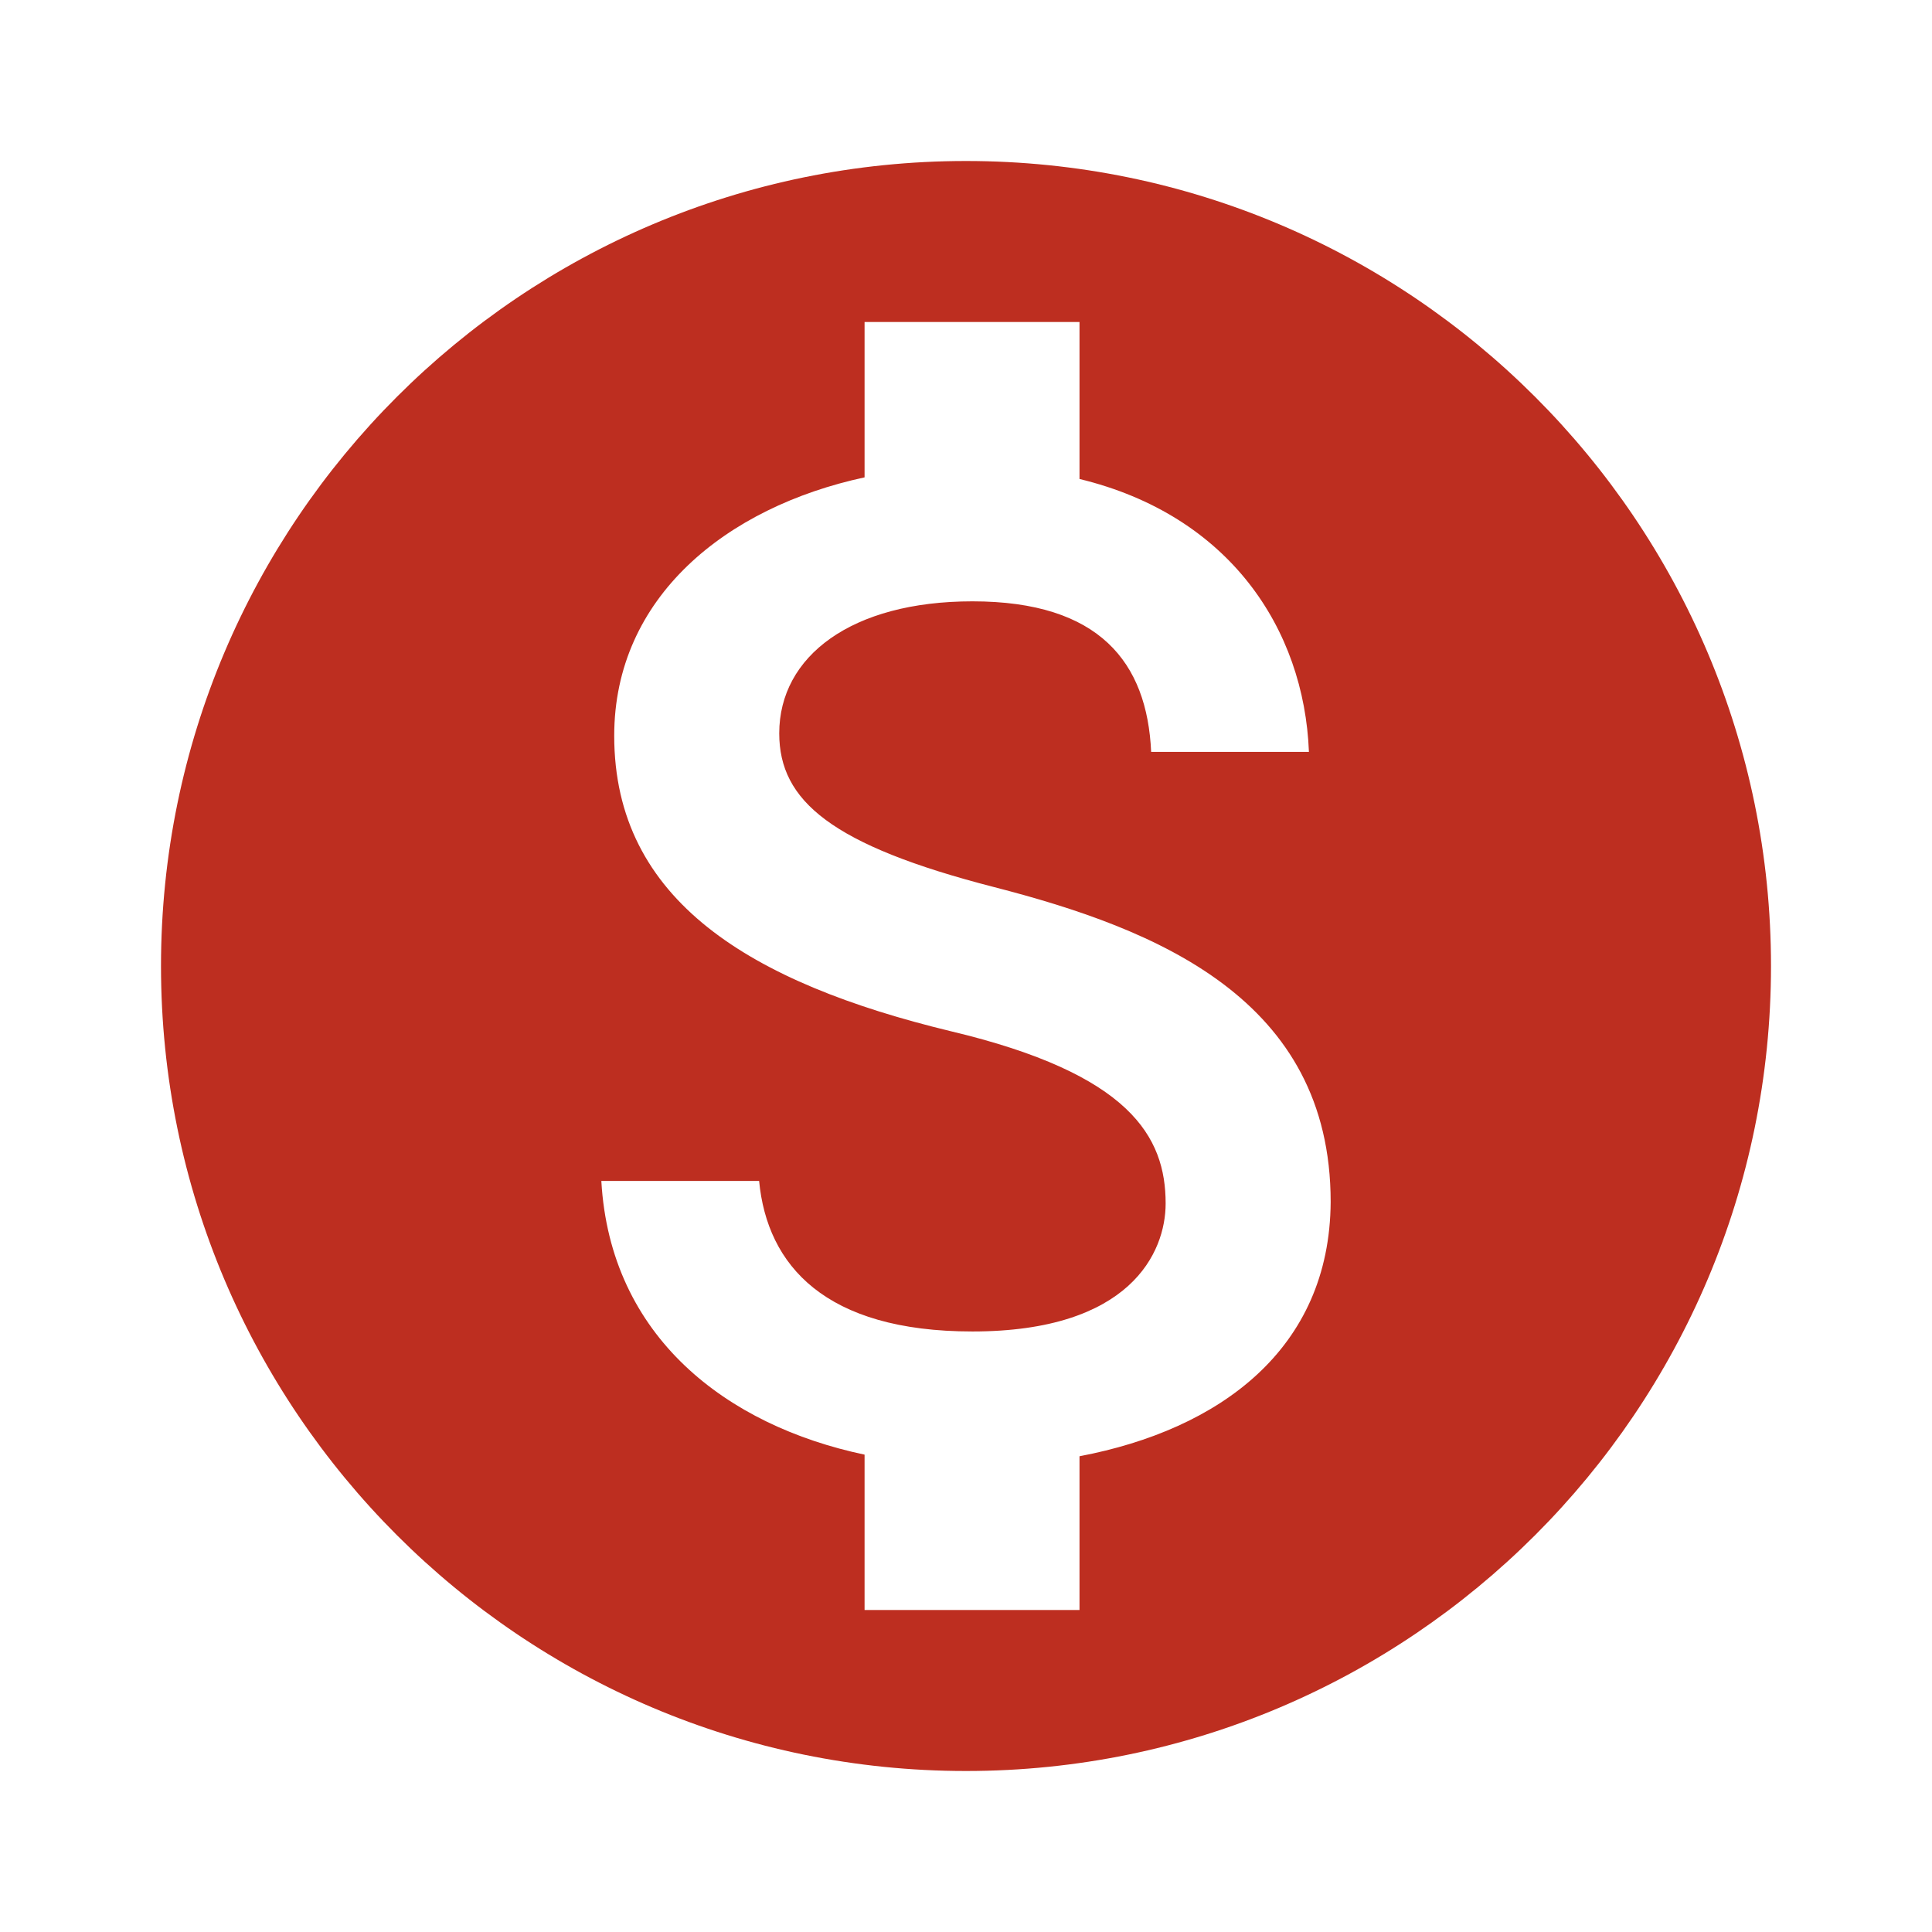
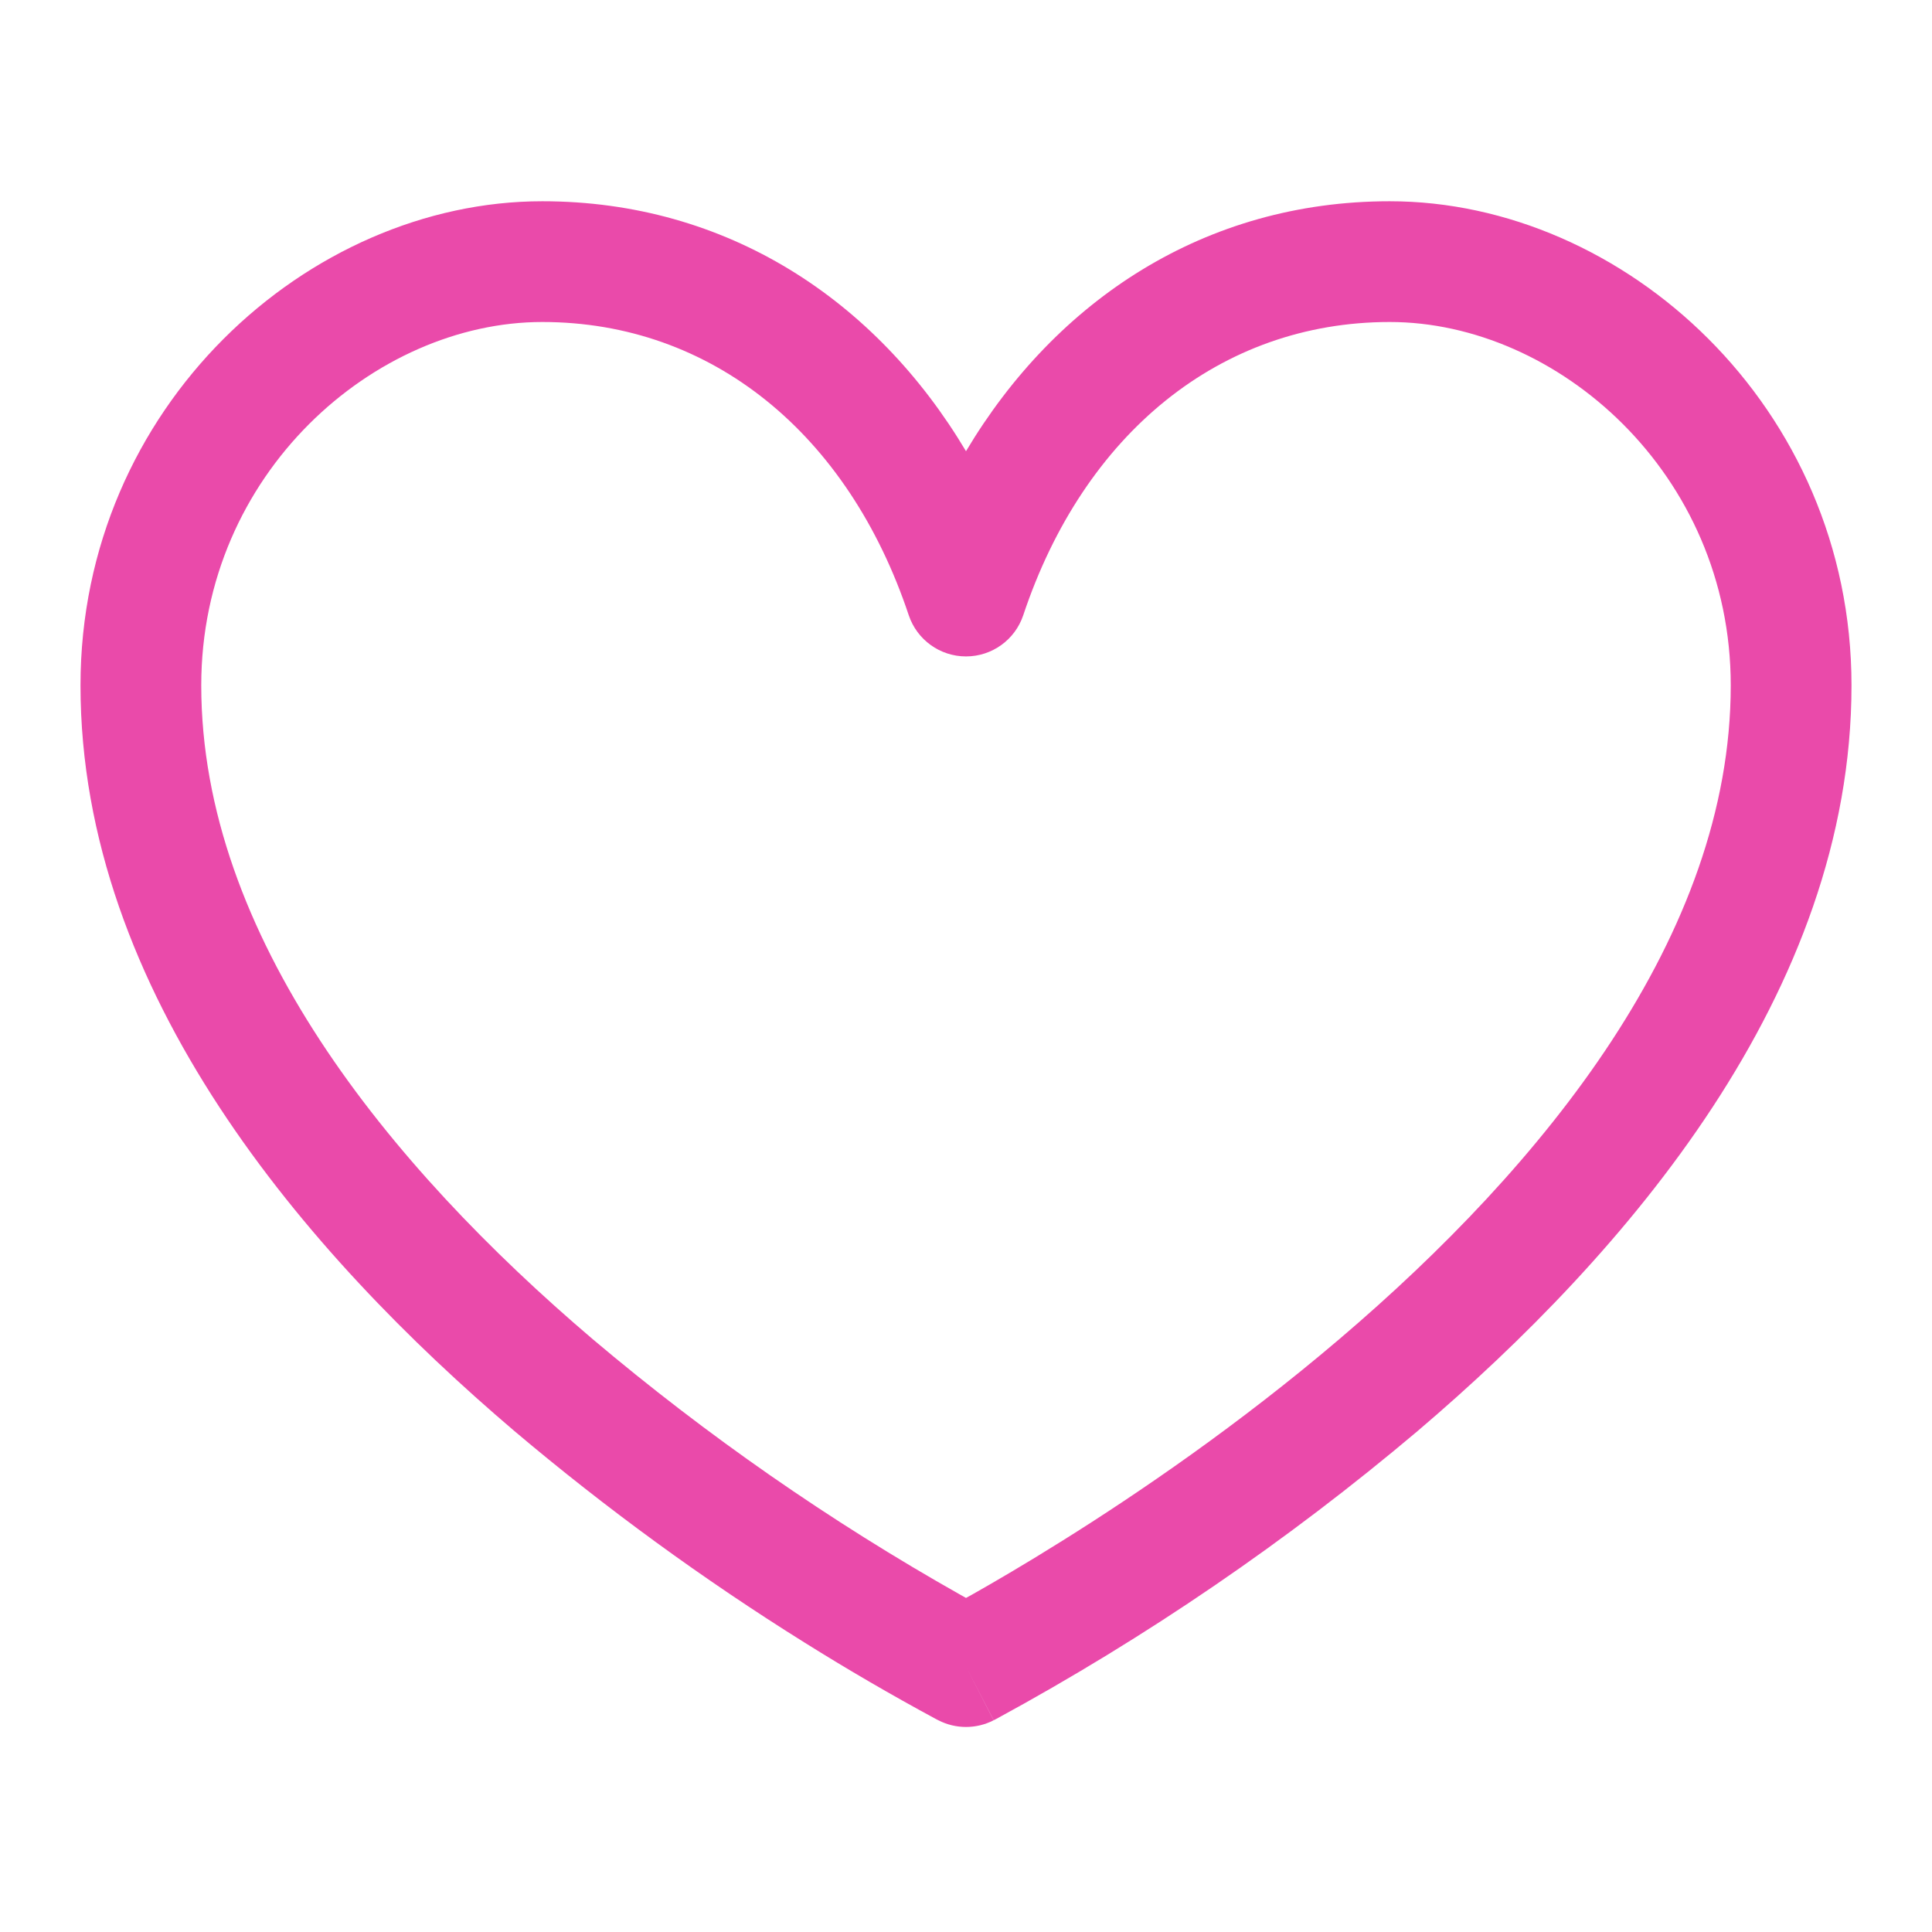
- <svg xmlns="http://www.w3.org/2000/svg" height="24" viewBox="0 0 24 24" width="24" fill="#bd2e20">
-   <path d="M0 0h24v24H0z" fill="none" />
-   <path d="M12 2C6.48 2 2 6.48 2 12s4.48 10 10 10 10-4.48 10-10S17.52 2 12 2zm1.41 16.09V20h-2.67v-1.93c-1.71-.36-3.16-1.46-3.27-3.4h1.96c.1 1.05.82 1.87 2.65 1.87 1.96 0 2.4-.98 2.4-1.59 0-.83-.44-1.61-2.67-2.14-2.48-.6-4.18-1.62-4.18-3.67 0-1.72 1.39-2.84 3.11-3.21V4h2.67v1.95c1.86.45 2.79 1.86 2.85 3.39H14.3c-.05-1.11-.64-1.87-2.22-1.87-1.5 0-2.4.68-2.4 1.64 0 .84.65 1.39 2.67 1.91s4.18 1.39 4.18 3.91c-.01 1.83-1.38 2.83-3.12 3.16z" />
+ <svg xmlns="http://www.w3.org/2000/svg" viewBox="0 0 24 24" width="24" height="24" fill="#ea4aaa">
+   <path fill-rule="evenodd" d="M6.736 4C4.657 4 2.5 5.88 2.5 8.514c0 3.107 2.324 5.96 4.861 8.12a29.66 29.66 0 004.566 3.175l.073.041.073-.04c.271-.153.661-.38 1.13-.674.94-.588 2.19-1.441 3.436-2.502 2.537-2.16 4.861-5.013 4.861-8.12C21.5 5.88 19.343 4 17.264 4c-2.106 0-3.801 1.389-4.553 3.643a.75.75 0 01-1.422 0C10.537 5.389 8.841 4 6.736 4zM12 20.703l.343.667a.75.75 0 01-.686 0l.343-.667zM1 8.513C1 5.053 3.829 2.5 6.736 2.5 9.03 2.5 10.881 3.726 12 5.605 13.12 3.726 14.97 2.5 17.264 2.5 20.17 2.5 23 5.052 23 8.514c0 3.818-2.801 7.06-5.389 9.262a31.146 31.146 0 01-5.233 3.576l-.025.013-.007.003-.002.001-.344-.666-.343.667-.003-.002-.007-.003-.025-.013A29.308 29.308 0 0110 20.408a31.147 31.147 0 01-3.611-2.632C3.8 15.573 1 12.332 1 8.514z" />
</svg>
